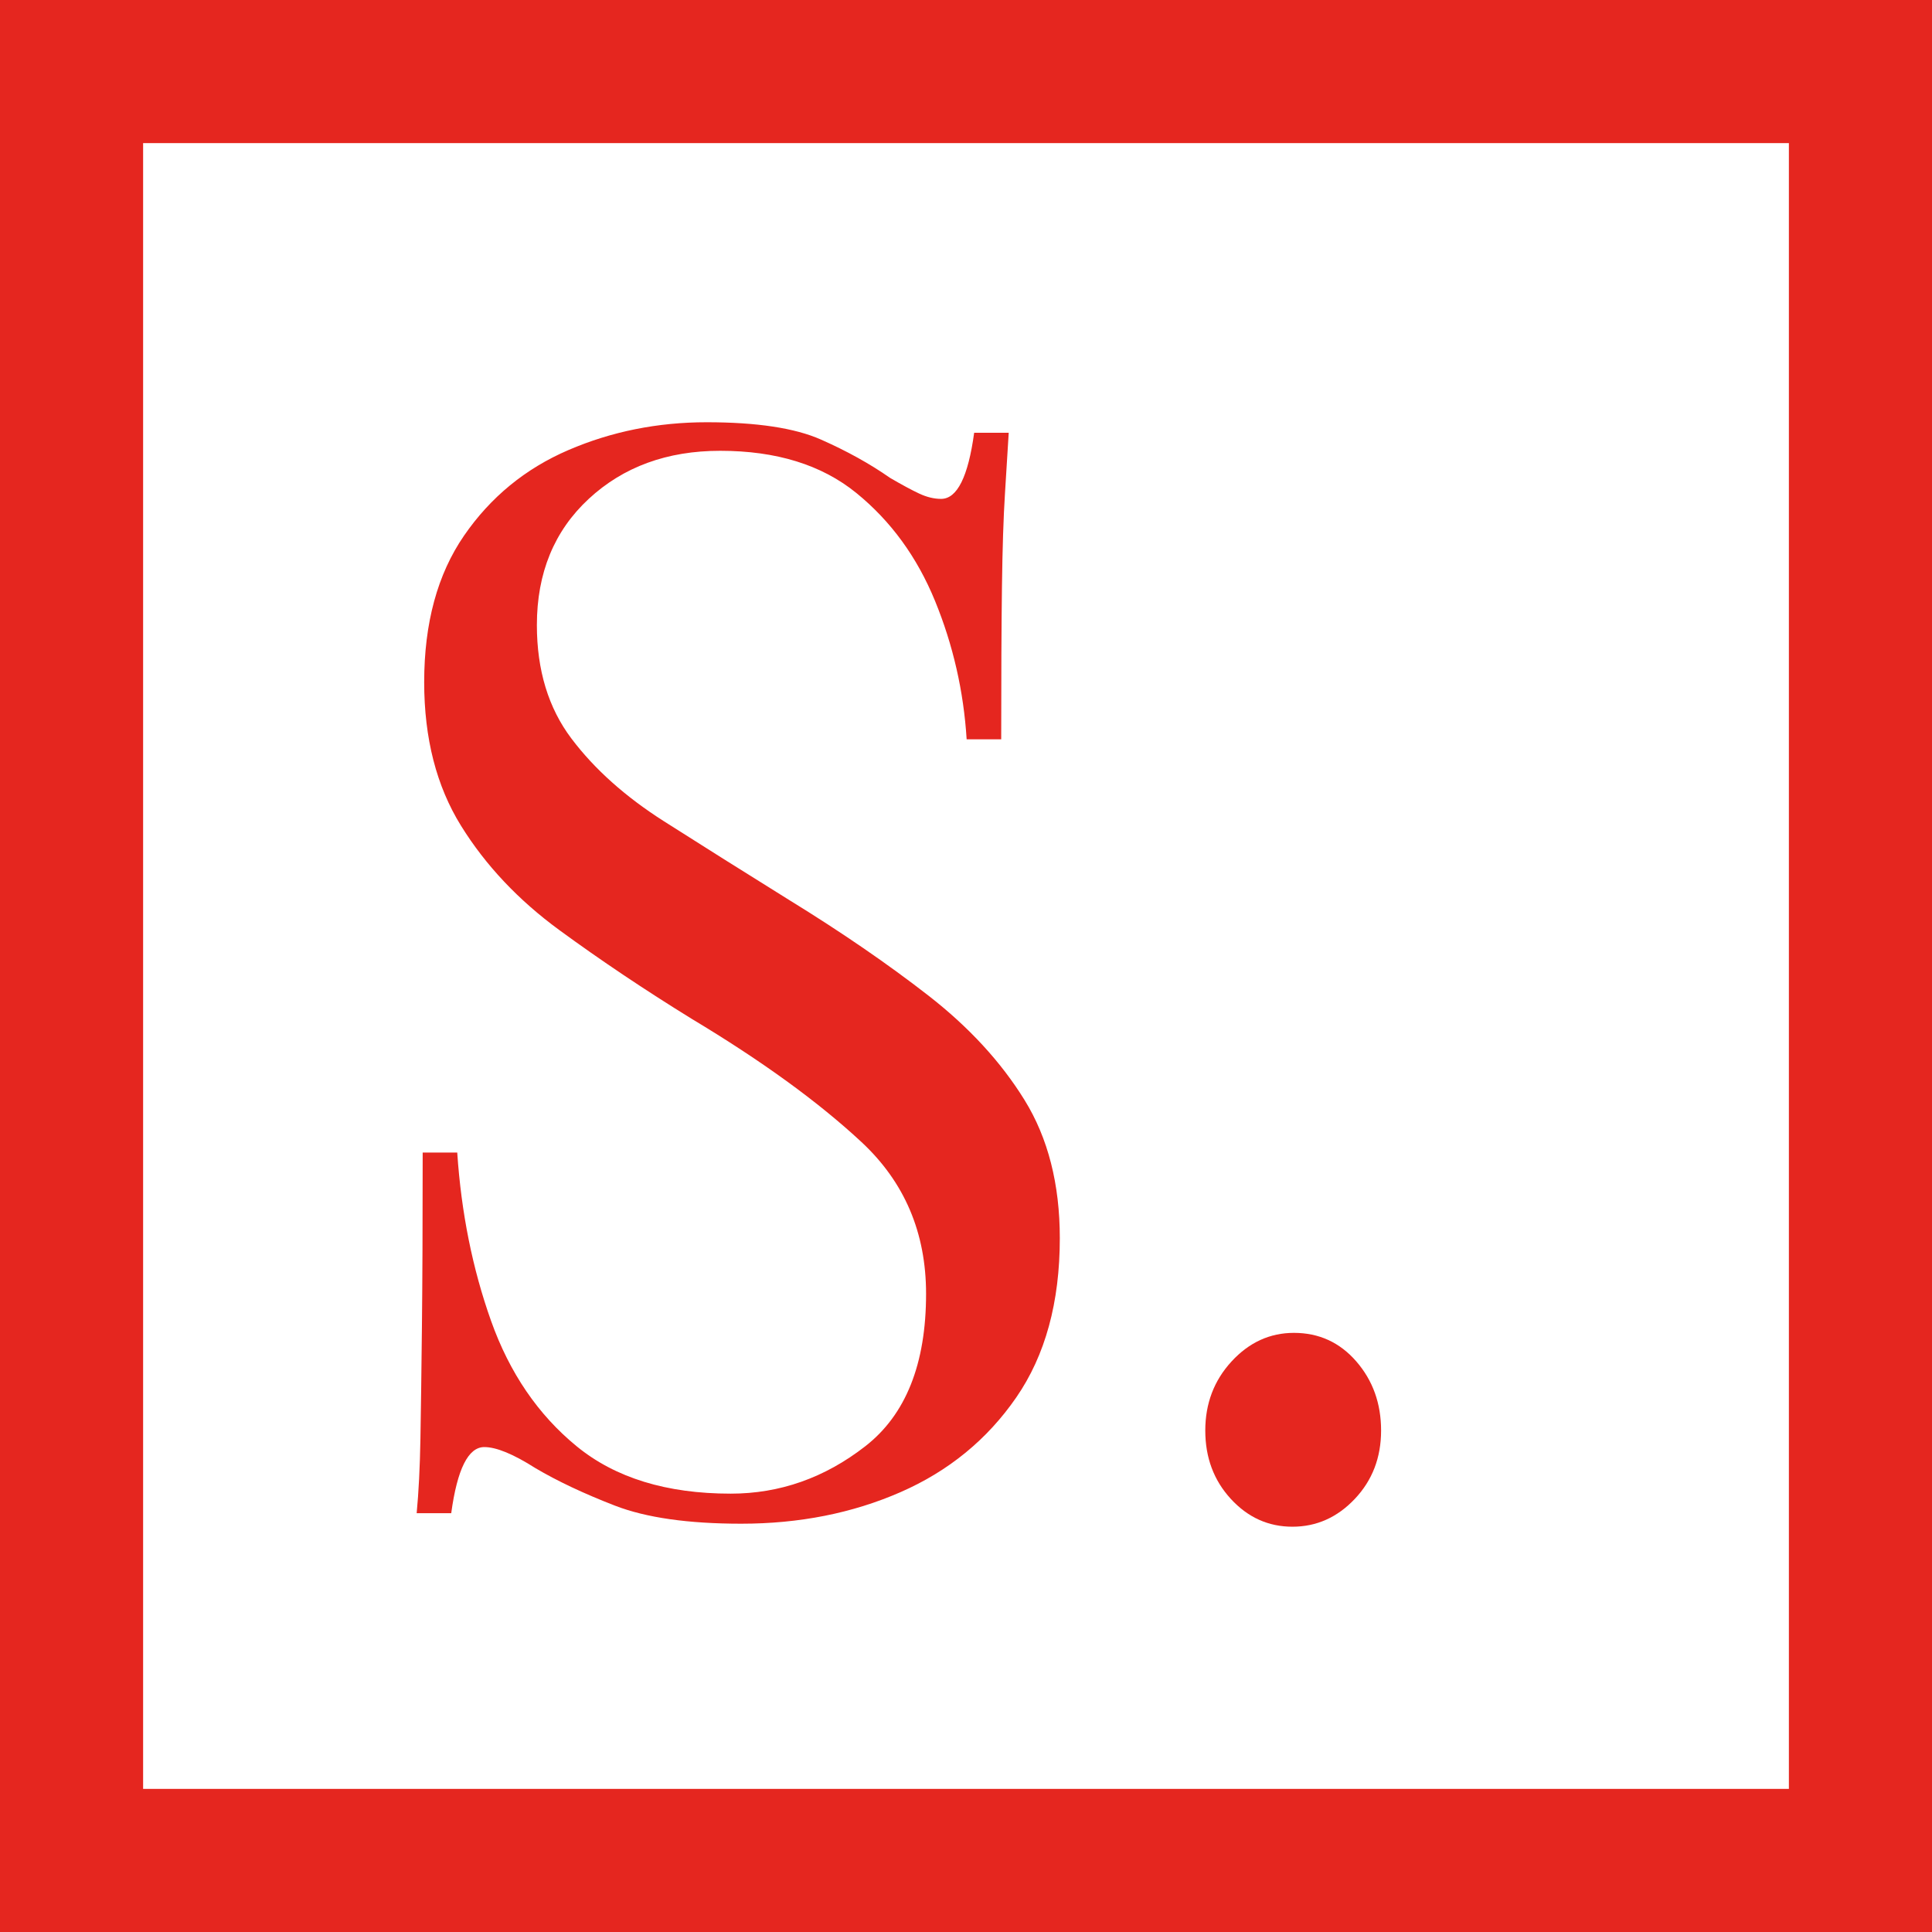
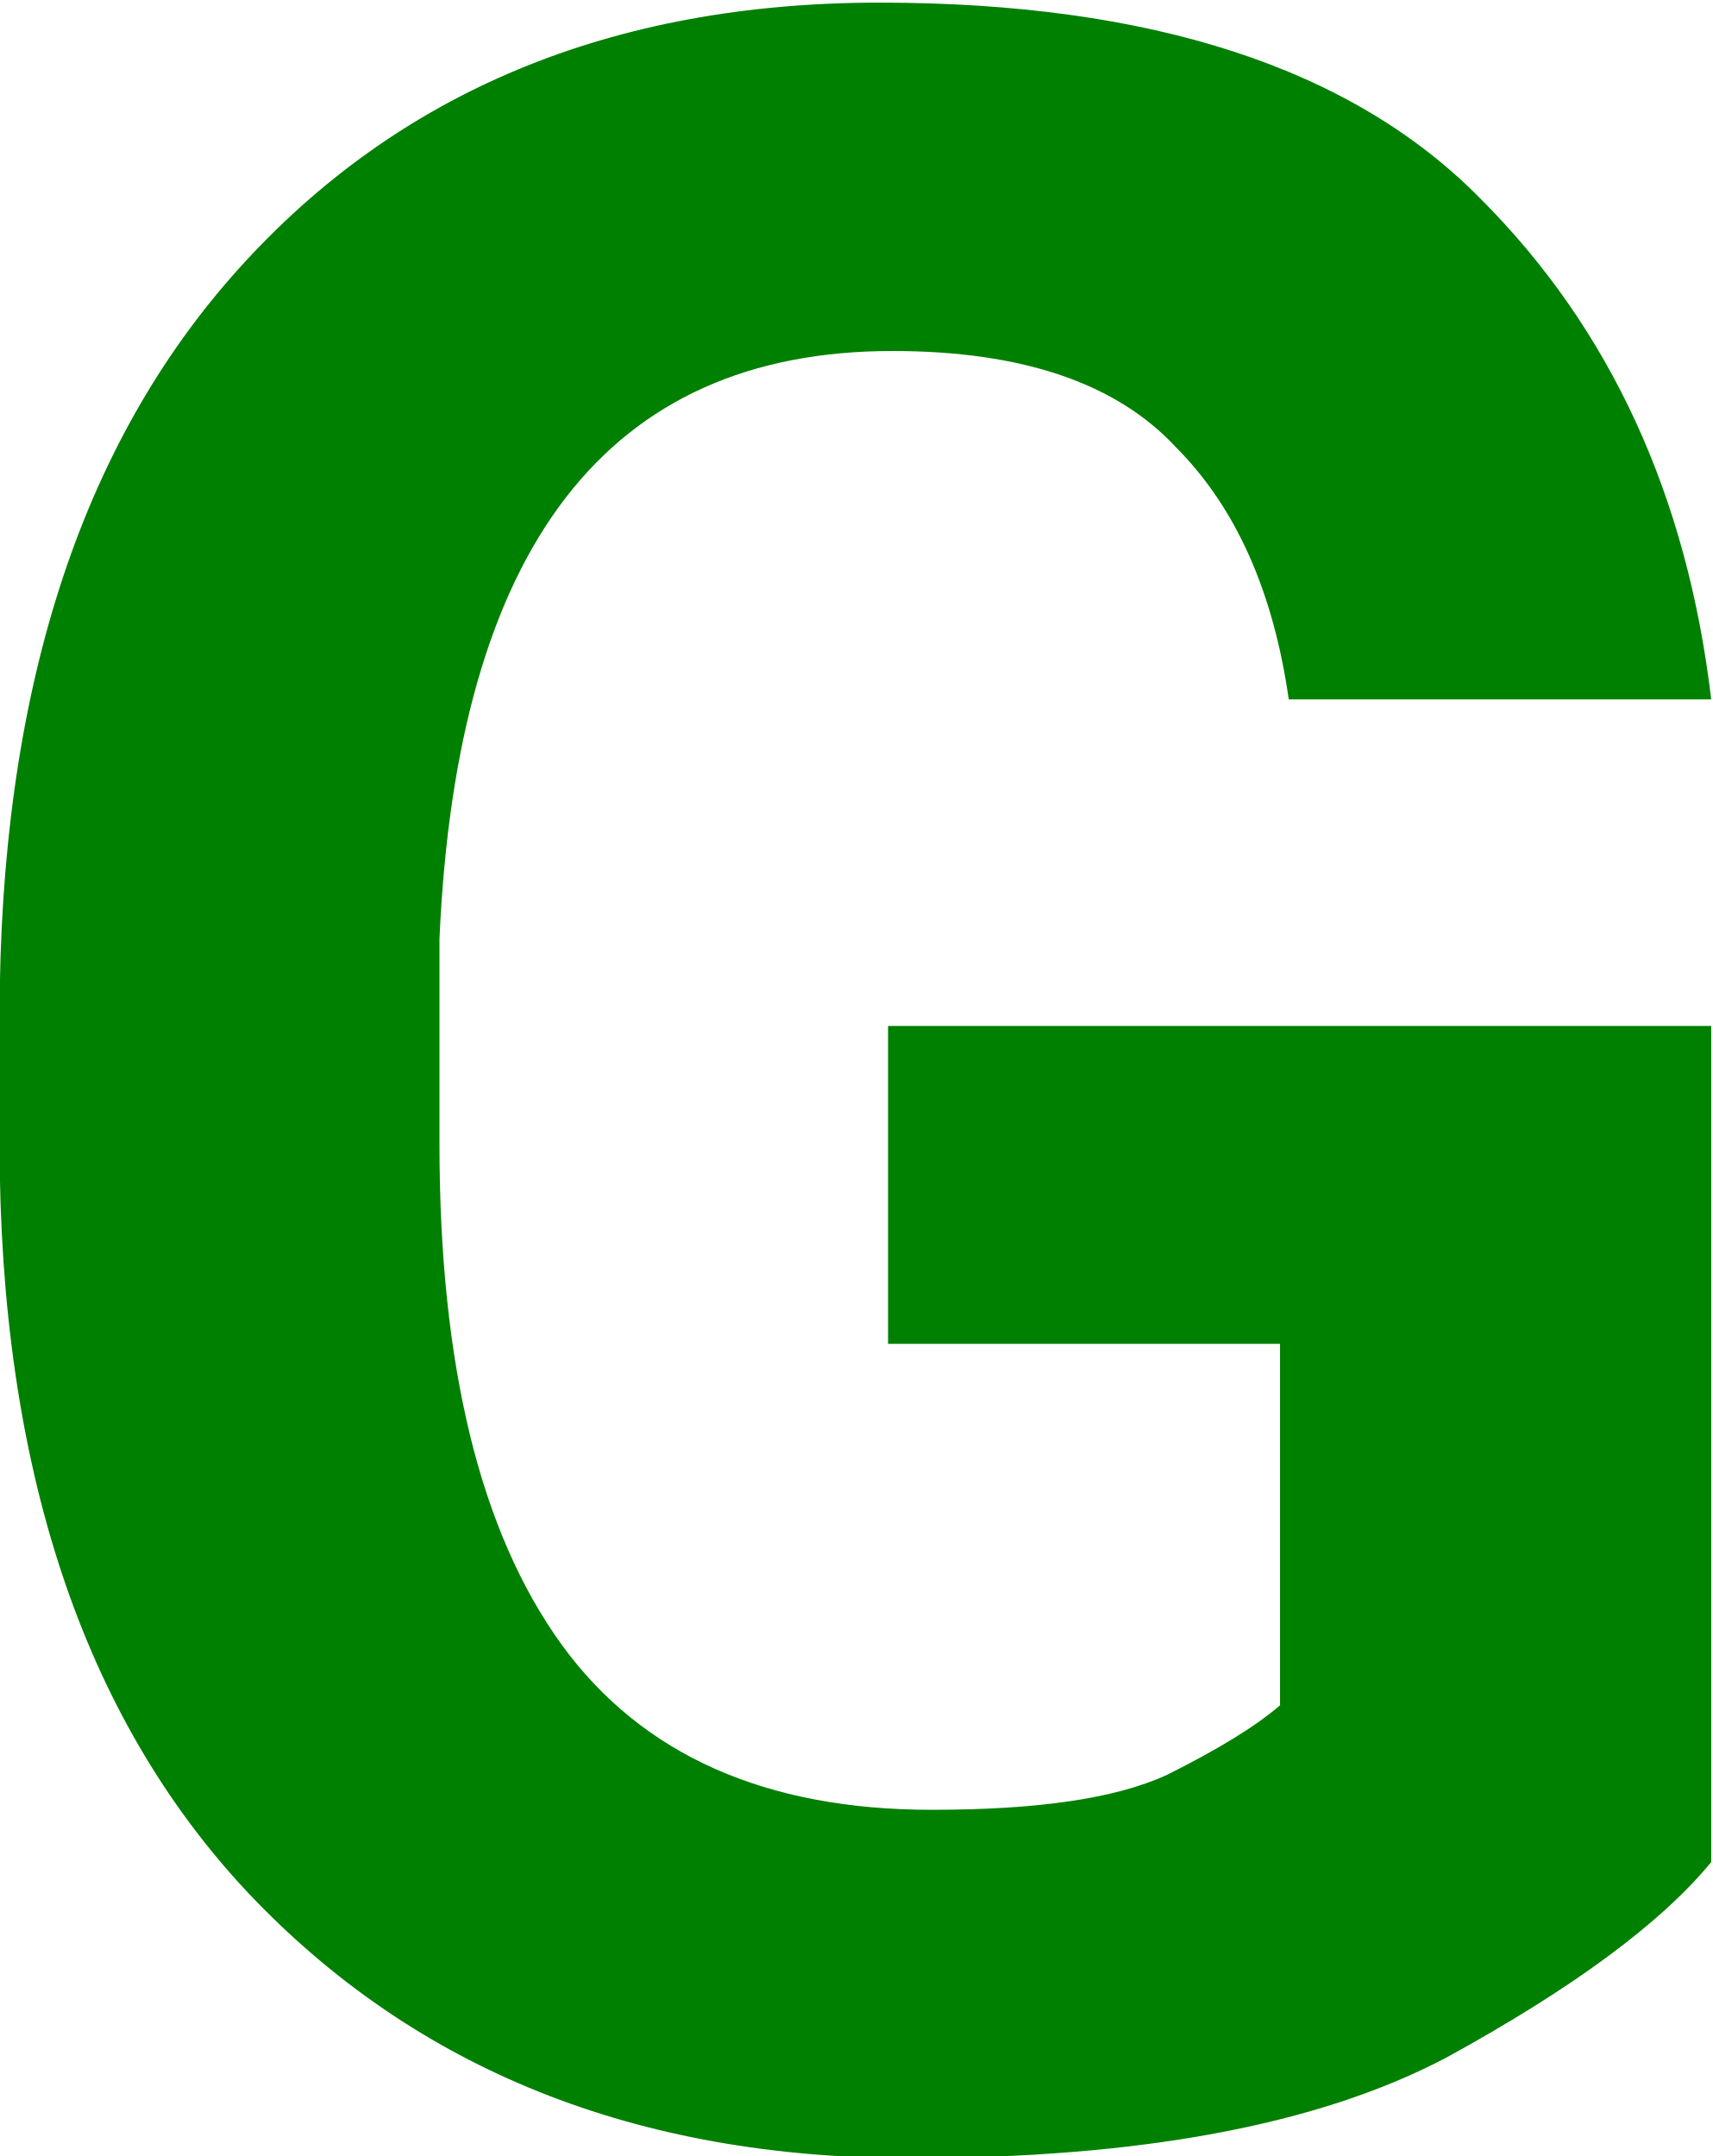
- <svg xmlns="http://www.w3.org/2000/svg" width="54px" height="54px" viewBox="0 0 54 54" version="1.1">
-   <g id="Page-1" stroke="none" stroke-width="1" fill="none" fill-rule="evenodd">
-     <g id="logo-mobile">
-       <rect id="Rectangle-6" stroke="#E5261F" stroke-width="4" fill-rule="nonzero" x="2" y="2" width="50" height="50" />
-       <path id="." fill="#E5261F" d="M34.402,41.895 C33.926,41.377 33.688,40.74 33.688,39.984 C33.688,39.228 33.933,38.584 34.423,38.052 C34.913,37.52 35.494,37.254 36.166,37.254 C36.866,37.254 37.447,37.52 37.909,38.052 C38.371,38.584 38.602,39.228 38.602,39.984 C38.602,40.74 38.357,41.377 37.867,41.895 C37.377,42.413 36.796,42.672 36.124,42.672 C35.452,42.672 34.878,42.413 34.402,41.895 Z" />
-       <path id="S" fill="#E5261F" fill-rule="nonzero" d="M20.718,42.588 C22.342,42.588 23.826,42.294 25.17,41.706 C26.514,41.118 27.592,40.236 28.404,39.06 C29.216,37.884 29.622,36.4 29.622,34.608 C29.622,33.096 29.293,31.808 28.635,30.744 C27.977,29.68 27.081,28.707 25.947,27.825 C24.813,26.943 23.518,26.054 22.062,25.158 C20.802,24.374 19.633,23.639 18.555,22.953 C17.477,22.267 16.616,21.497 15.972,20.643 C15.328,19.789 15.006,18.732 15.006,17.472 C15.006,16.016 15.489,14.84 16.455,13.944 C17.421,13.048 18.646,12.6 20.13,12.6 C21.698,12.6 22.965,12.992 23.931,13.776 C24.897,14.56 25.632,15.568 26.136,16.8 C26.64,18.032 26.934,19.32 27.018,20.664 L27.018,20.664 L27.984,20.664 C27.984,18.9 27.991,17.479 28.005,16.401 C28.019,15.323 28.047,14.455 28.089,13.797 C28.131,13.139 28.166,12.572 28.194,12.096 L28.194,12.096 L27.228,12.096 C27.06,13.328 26.752,13.944 26.304,13.944 C26.108,13.944 25.905,13.895 25.695,13.797 C25.485,13.699 25.212,13.552 24.876,13.356 C24.316,12.964 23.672,12.607 22.944,12.285 C22.216,11.963 21.152,11.802 19.752,11.802 C18.38,11.802 17.092,12.061 15.888,12.579 C14.684,13.097 13.711,13.895 12.969,14.973 C12.227,16.051 11.856,17.416 11.856,19.068 C11.856,20.636 12.199,21.973 12.885,23.079 C13.571,24.185 14.488,25.158 15.636,25.998 C16.784,26.838 18.016,27.664 19.332,28.476 C21.292,29.652 22.874,30.8 24.078,31.92 C25.282,33.04 25.884,34.454 25.884,36.162 C25.884,38.122 25.317,39.543 24.183,40.425 C23.049,41.307 21.796,41.748 20.424,41.748 C18.632,41.748 17.197,41.307 16.119,40.425 C15.041,39.543 14.243,38.374 13.725,36.918 C13.207,35.462 12.892,33.894 12.78,32.214 L12.78,32.214 L11.814,32.214 C11.814,34.174 11.807,35.798 11.793,37.086 C11.779,38.374 11.765,39.417 11.751,40.215 C11.737,41.013 11.702,41.706 11.646,42.294 L11.646,42.294 L12.612,42.294 C12.78,41.062 13.088,40.446 13.536,40.446 C13.872,40.446 14.348,40.642 14.964,41.034 C15.58,41.398 16.322,41.748 17.19,42.084 C18.058,42.42 19.234,42.588 20.718,42.588 Z" />
-     </g>
+ <svg xmlns="http://www.w3.org/2000/svg" width="6.144mm" height="7.736mm" viewBox="0 0 6.144 7.736" version="1.1" id="svg8">
+   <defs id="defs2" />
+   <g id="layer1" transform="translate(-32.02106,-110.9437)">
+     <text xml:space="preserve" style="font-style:normal;font-weight:normal;font-size:10.583px;line-height:1.25;font-family:sans-serif;fill:#008000;fill-opacity:1;stroke:none;stroke-width:0.265" x="31.535" y="118.576" id="text12">
+       <tspan id="tspan10" x="31.535" y="118.576" style="font-style:normal;font-variant:normal;font-weight:bold;font-stretch:normal;font-family:Roboto;-inkscape-font-specification:'Roboto Bold';fill:#008000;stroke-width:0.265">G<tspan style="font-style:normal;font-variant:normal;font-weight:bold;font-stretch:normal;font-family:Roboto;-inkscape-font-specification:'Roboto Bold';fill:#000000" id="tspan837" />
+       </tspan>
+     </text>
  </g>
</svg>
